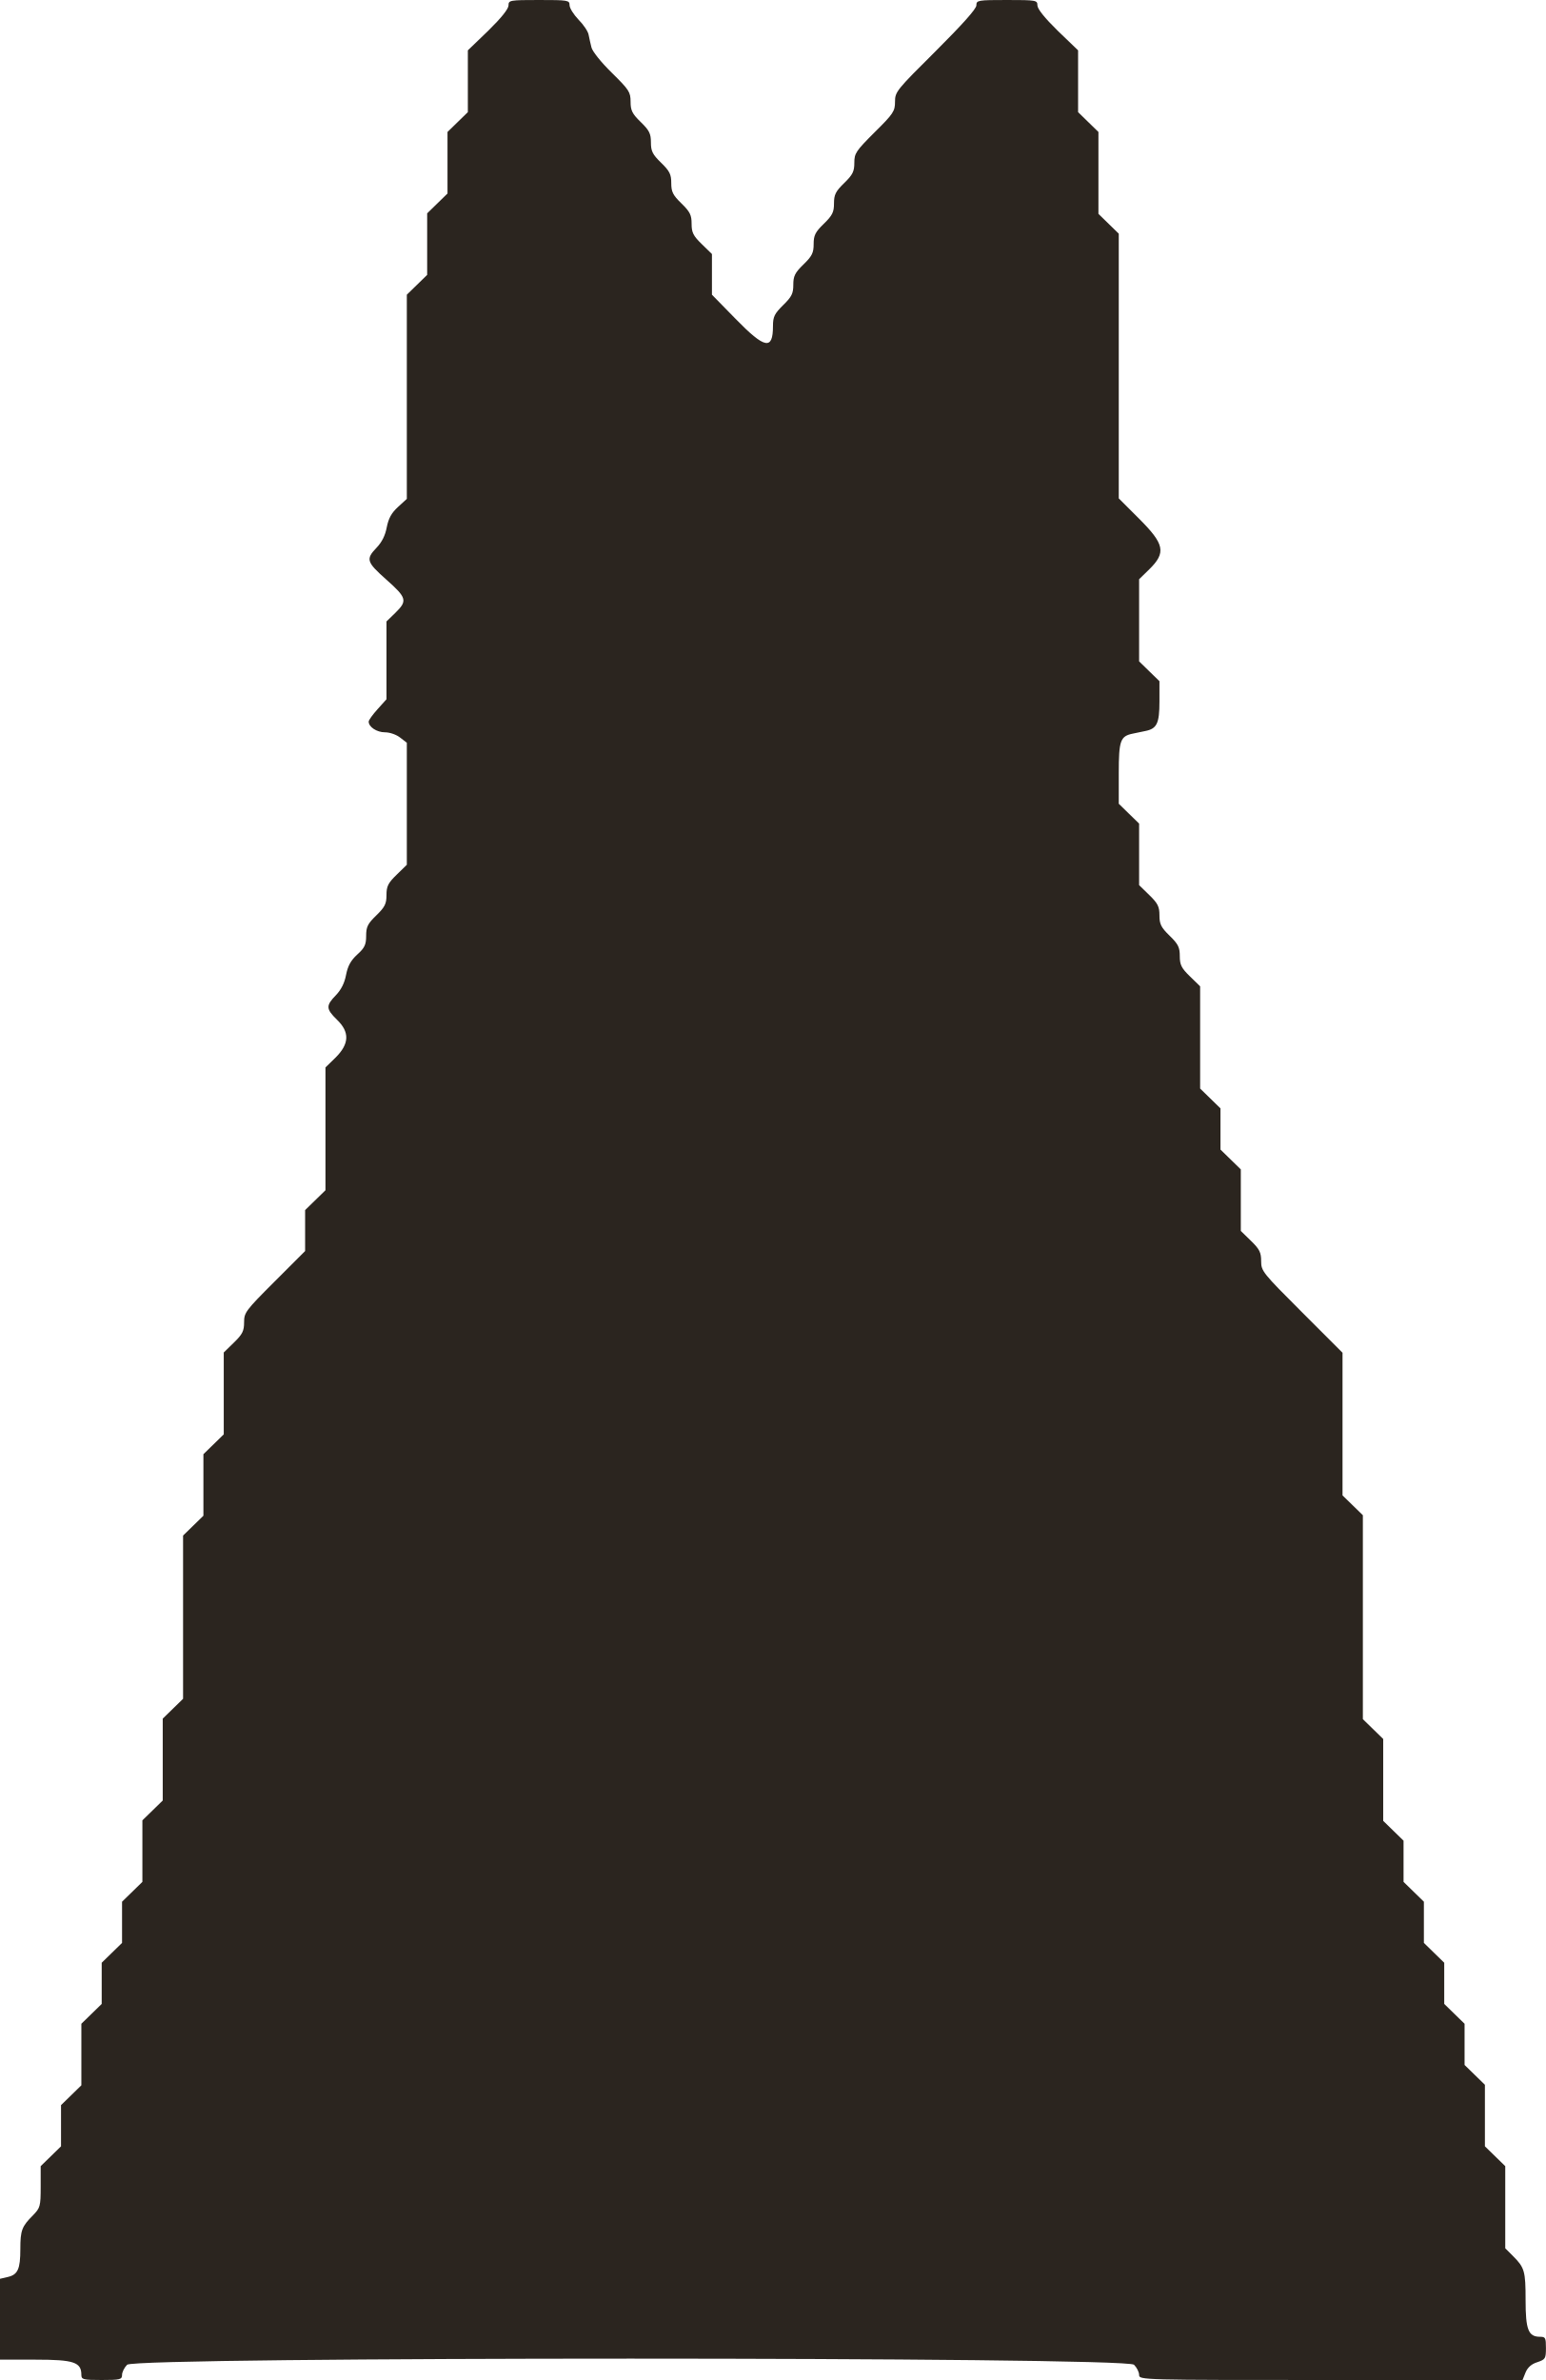
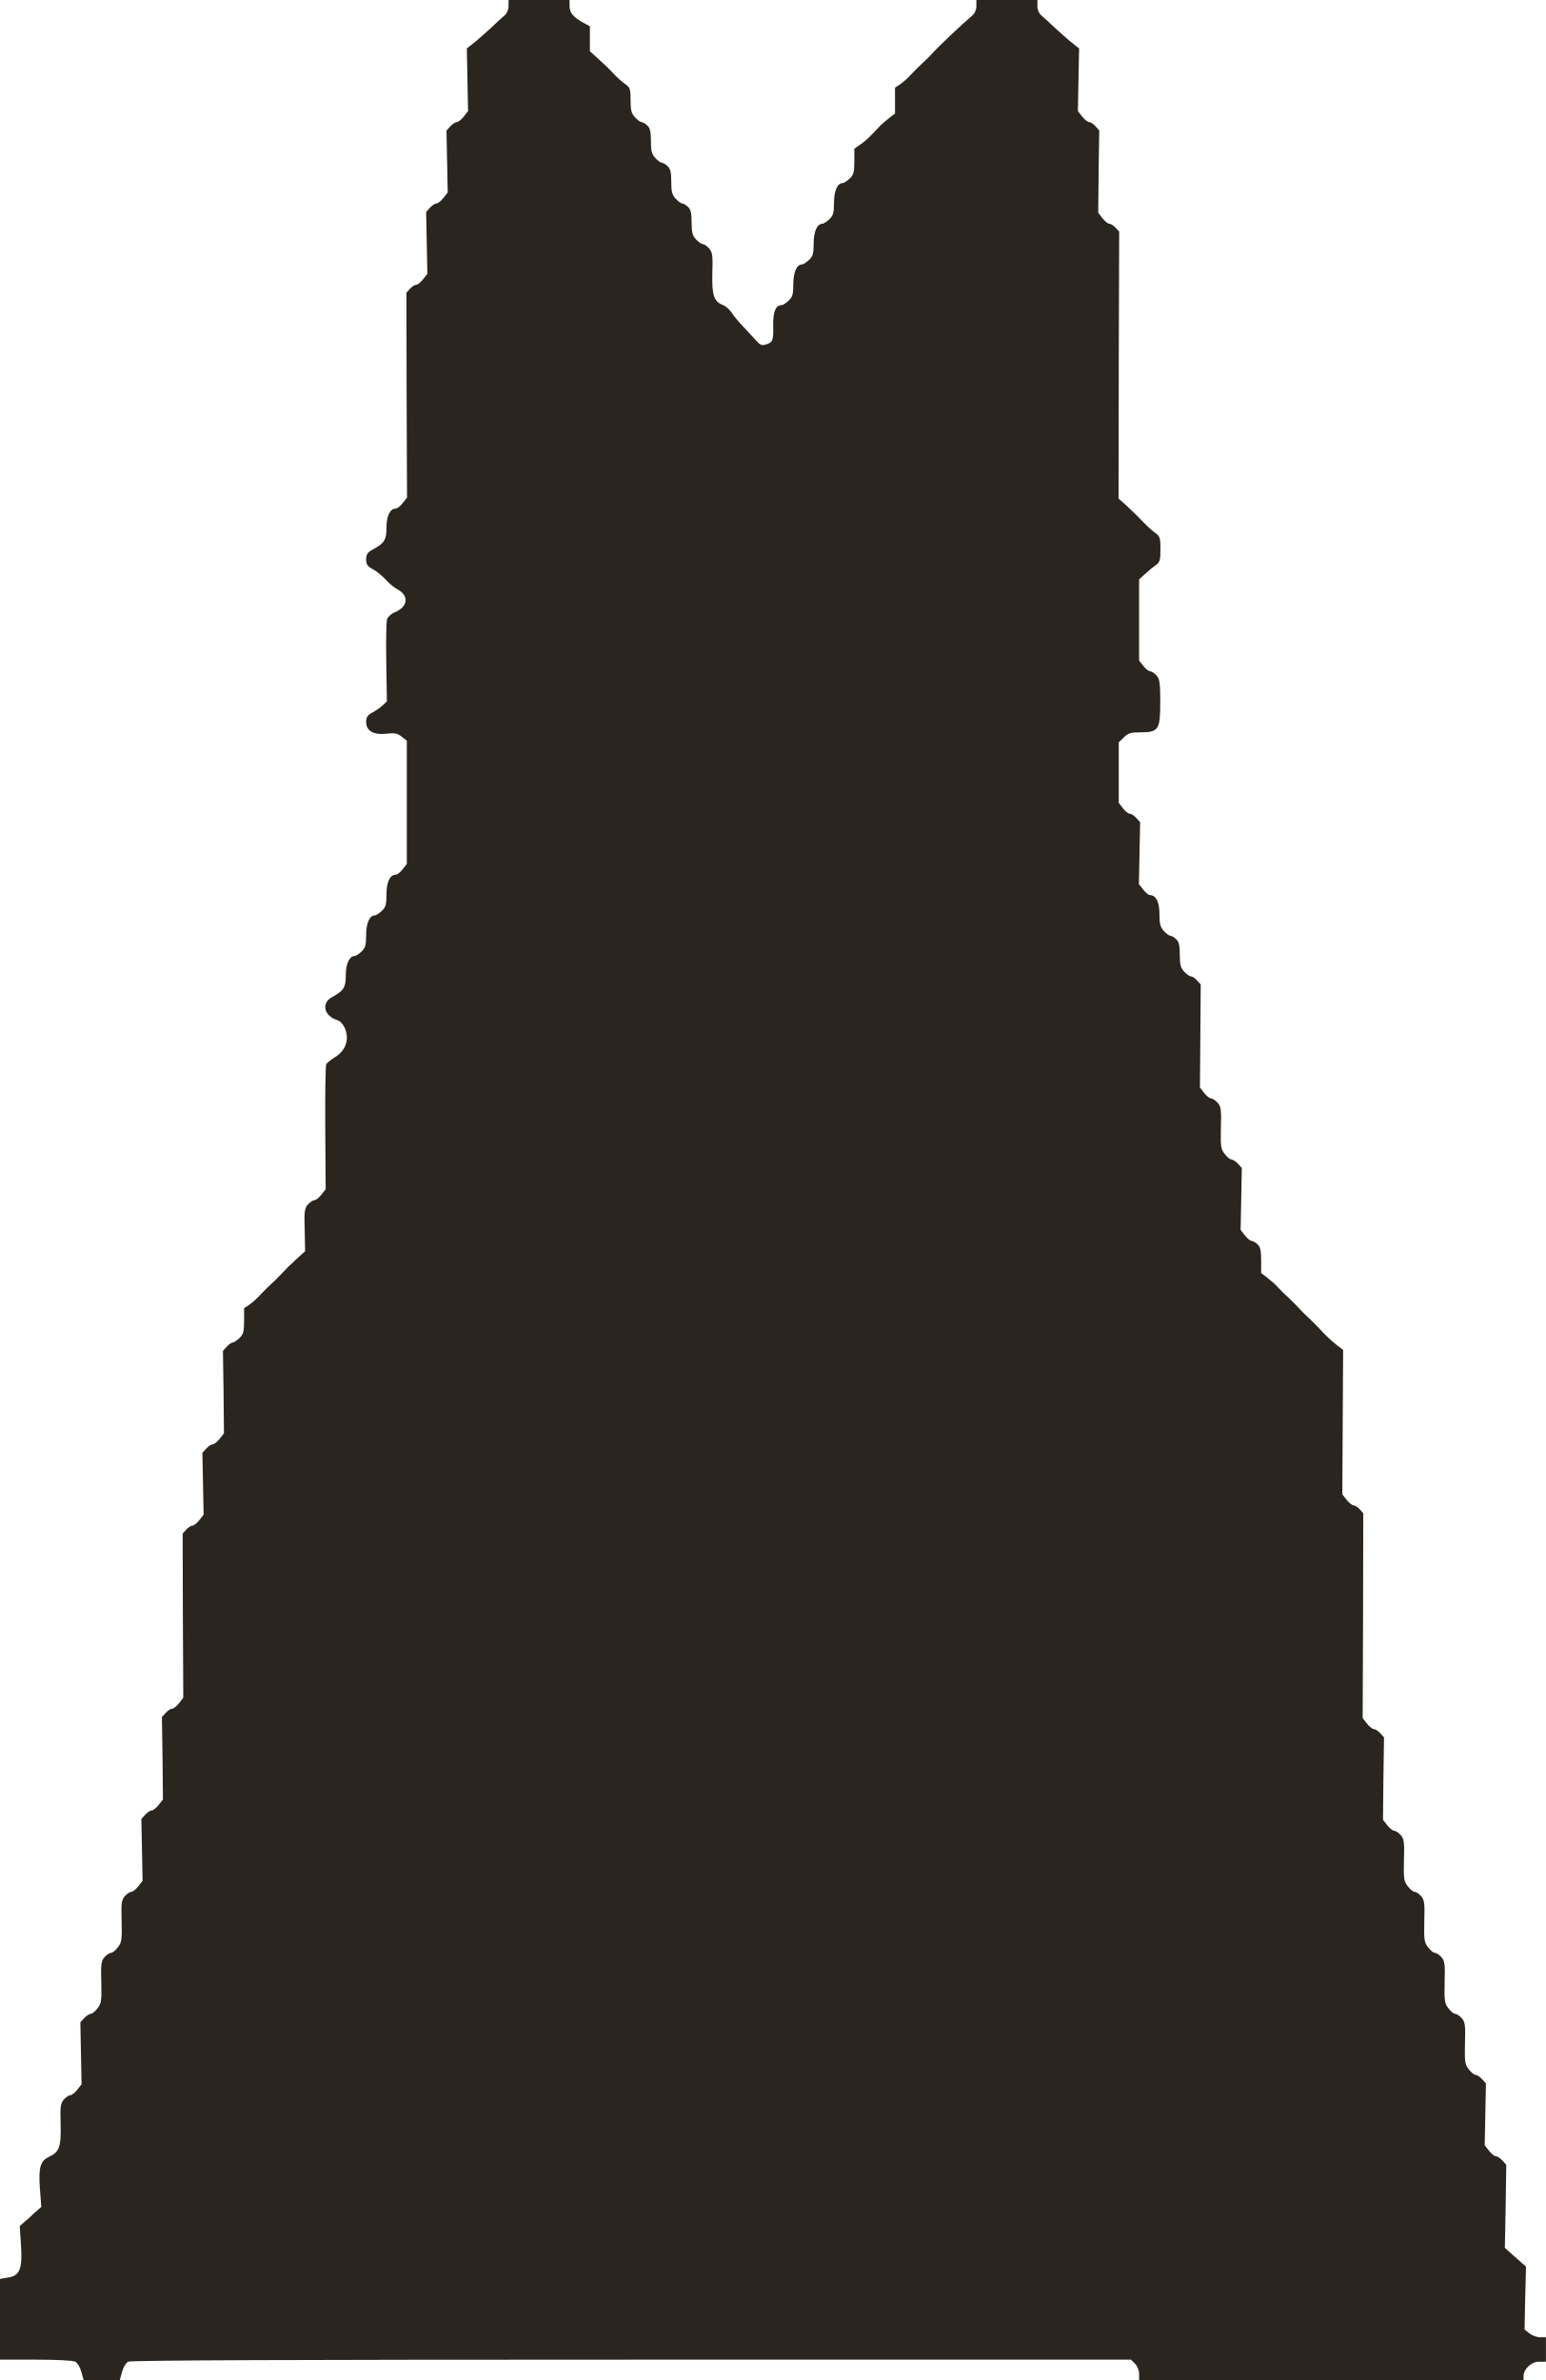
- <svg xmlns="http://www.w3.org/2000/svg" version="1.0" width="608" height="936" viewBox="0 0 608 936" preserveAspectRatio="xMidYMid meet">
-   <g transform="translate(0,936) scale(0.1,-0.1)" fill="#2B251F" stroke="none">
-     <path d="M2000 9339 c0 -14 -29 -50 -80 -100 l-80 -77 0 -122 0 -121 -40 -39 -40 -39 0 -121 0 -121 -40 -39 -40 -39 0 -121 0 -121 -40 -39 -40 -39 0 -402 0 -401 -35 -32 c-26 -24 -37 -45 -44 -80 -6 -32 -19 -58 -40 -80 -43 -45 -40 -56 39 -126 80 -71 83 -83 35 -130 l-35 -34 0 -153 0 -153 -35 -39 c-19 -21 -35 -43 -35 -49 0 -21 32 -42 64 -42 19 0 45 -9 60 -21 l26 -20 0 -240 0 -240 -40 -39 c-34 -33 -40 -46 -40 -80 0 -34 -6 -47 -40 -80 -34 -33 -40 -45 -40 -81 0 -34 -6 -47 -35 -73 -26 -24 -37 -45 -44 -80 -6 -32 -19 -58 -40 -80 -40 -41 -39 -54 4 -96 51 -49 49 -95 -5 -149 l-40 -39 0 -242 0 -241 -40 -39 -40 -39 0 -81 0 -80 -120 -120 c-114 -114 -120 -122 -120 -160 0 -34 -6 -47 -40 -80 l-40 -39 0 -161 0 -161 -40 -39 -40 -39 0 -121 0 -121 -40 -39 -40 -39 0 -321 0 -321 -40 -39 -40 -39 0 -161 0 -161 -40 -39 -40 -39 0 -121 0 -121 -40 -39 -40 -39 0 -81 0 -81 -40 -39 -40 -39 0 -81 0 -81 -40 -39 -40 -39 0 -121 0 -121 -40 -39 -40 -39 0 -81 0 -81 -40 -39 -40 -39 0 -81 c0 -77 -2 -83 -30 -112 -44 -44 -50 -59 -50 -133 0 -79 -10 -101 -50 -110 l-30 -7 0 -159 0 -159 140 0 c151 0 180 -10 180 -60 0 -18 7 -20 80 -20 73 0 80 2 80 20 0 11 9 29 20 40 32 32 3928 32 3960 0 11 -11 20 -29 20 -40 0 -20 7 -20 754 -20 l754 0 12 30 c8 19 23 33 46 40 32 11 34 14 34 56 0 40 -2 44 -23 44 -46 0 -57 27 -57 144 0 115 -4 128 -50 174 l-30 30 0 162 0 161 -40 39 -40 39 0 121 0 121 -40 39 -40 39 0 81 0 81 -40 39 -40 39 0 81 0 81 -40 39 -40 39 0 81 0 81 -40 39 -40 39 0 81 0 81 -40 39 -40 39 0 161 0 161 -40 39 -40 39 0 401 0 401 -40 39 -40 39 0 281 0 280 -160 160 c-154 154 -160 161 -160 200 0 34 -6 47 -40 80 l-40 39 0 121 0 121 -40 39 -40 39 0 81 0 81 -40 39 -40 39 0 201 0 201 -40 39 c-34 33 -40 46 -40 80 0 34 -6 47 -40 80 -34 33 -40 46 -40 80 0 34 -6 47 -40 80 l-40 39 0 121 0 121 -40 39 -40 39 0 120 c0 129 6 146 56 156 13 3 35 7 48 10 46 9 56 30 56 116 l0 80 -40 39 -40 39 0 161 0 162 40 39 c67 66 60 99 -40 199 l-80 80 0 520 0 521 -40 39 -40 39 0 161 0 161 -40 39 -40 39 0 121 0 122 -80 77 c-51 50 -80 86 -80 100 0 20 -4 21 -120 21 -115 0 -120 -1 -120 -21 0 -14 -55 -75 -160 -180 -154 -153 -160 -160 -160 -199 0 -37 -6 -47 -80 -120 -74 -74 -80 -83 -80 -120 0 -34 -6 -47 -40 -80 -34 -33 -40 -46 -40 -80 0 -34 -6 -47 -40 -80 -34 -33 -40 -46 -40 -80 0 -34 -6 -47 -40 -80 -34 -33 -40 -46 -40 -80 0 -34 -6 -47 -40 -80 -34 -34 -40 -45 -40 -83 0 -95 -32 -89 -147 29 l-93 95 0 80 0 80 -40 39 c-34 33 -40 46 -40 80 0 34 -6 47 -40 80 -34 33 -40 46 -40 80 0 34 -6 47 -40 80 -34 33 -40 46 -40 80 0 34 -6 47 -40 80 -34 33 -40 46 -40 80 0 38 -6 47 -74 114 -42 41 -77 85 -80 100 -4 14 -8 36 -11 49 -2 13 -20 40 -40 60 -19 20 -35 45 -35 57 0 19 -6 20 -120 20 -116 0 -120 -1 -120 -21z" />
+ <svg xmlns="http://www.w3.org/2000/svg" version="1.0" width="760" height="1170" viewBox="0 0 760 1170" preserveAspectRatio="xMidYMid meet">
+   <g transform="translate(0,1170) scale(0.1,-0.1)" fill="#2B251F" stroke="none">
+     <path d="M2500 11670 c0 -18 -8 -37 -21 -47 -11 -10 -45 -40 -74 -68 -30 -27 -67 -60 -82 -71 l-28 -22 3 -154 3 -154 -21 -27 c-12 -15 -27 -27 -34 -27 -7 0 -21 -9 -32 -21 l-19 -21 3 -152 3 -152 -21 -27 c-12 -15 -27 -27 -34 -27 -7 0 -21 -9 -32 -21 l-19 -21 3 -152 3 -152 -21 -27 c-12 -15 -27 -27 -34 -27 -7 0 -21 -9 -30 -19 l-18 -20 1 -503 2 -504 -21 -27 c-12 -15 -27 -27 -34 -27 -28 0 -46 -36 -46 -93 0 -62 -10 -77 -68 -109 -25 -13 -32 -24 -32 -48 0 -25 7 -34 32 -48 18 -9 46 -32 63 -50 16 -19 42 -40 57 -48 60 -31 55 -86 -11 -114 -17 -6 -34 -22 -38 -34 -4 -11 -6 -107 -4 -212 l3 -192 -19 -18 c-11 -11 -34 -27 -51 -36 -25 -13 -32 -24 -32 -47 0 -44 36 -65 100 -58 39 5 54 2 74 -14 l26 -20 0 -303 0 -303 -21 -27 c-11 -14 -26 -26 -33 -26 -29 0 -46 -36 -46 -97 0 -49 -4 -63 -23 -81 -13 -12 -28 -22 -34 -22 -26 0 -43 -38 -43 -97 0 -49 -4 -63 -23 -81 -13 -12 -28 -22 -34 -22 -25 0 -43 -38 -43 -93 0 -62 -10 -77 -68 -109 -54 -29 -39 -93 26 -113 14 -4 30 -21 38 -41 22 -53 4 -107 -46 -139 -21 -13 -42 -30 -46 -36 -4 -7 -6 -148 -5 -313 l2 -302 -21 -27 c-12 -15 -27 -27 -34 -27 -7 0 -21 -9 -32 -21 -17 -18 -19 -35 -16 -126 l2 -104 -31 -28 c-49 -45 -58 -54 -88 -86 -15 -16 -39 -40 -52 -51 -13 -12 -36 -35 -50 -50 -14 -16 -38 -37 -52 -47 l-27 -18 0 -63 c0 -52 -4 -66 -23 -84 -13 -12 -28 -22 -34 -22 -5 0 -18 -9 -28 -20 l-19 -21 3 -202 2 -203 -21 -27 c-12 -15 -27 -27 -34 -27 -7 0 -21 -9 -32 -21 l-19 -21 3 -152 3 -152 -21 -27 c-12 -15 -27 -27 -34 -27 -7 0 -21 -9 -31 -20 l-17 -19 1 -404 2 -403 -21 -27 c-12 -15 -27 -27 -34 -27 -7 0 -21 -9 -31 -20 l-19 -21 3 -202 2 -203 -21 -27 c-12 -15 -27 -27 -34 -27 -7 0 -21 -9 -32 -21 l-19 -21 3 -152 3 -152 -21 -27 c-12 -15 -27 -27 -34 -27 -7 0 -21 -9 -32 -21 -16 -18 -19 -35 -16 -124 2 -91 0 -105 -19 -128 -11 -15 -26 -27 -33 -27 -7 0 -21 -9 -32 -21 -16 -18 -19 -35 -16 -124 2 -91 0 -105 -19 -128 -11 -15 -26 -27 -33 -27 -7 0 -21 -9 -32 -21 l-19 -21 3 -152 3 -152 -21 -27 c-12 -15 -27 -27 -34 -27 -7 0 -21 -9 -32 -21 -16 -18 -19 -35 -16 -122 3 -110 -6 -135 -55 -159 -45 -21 -54 -51 -47 -155 l7 -92 -33 -29 c-18 -17 -41 -38 -52 -47 l-21 -18 6 -90 c8 -120 -5 -154 -62 -163 l-41 -7 0 -198 0 -199 176 0 c100 0 184 -4 194 -10 11 -6 24 -28 30 -50 l11 -40 89 0 89 0 11 40 c6 22 19 44 30 50 12 7 829 10 2474 10 l2456 0 20 -20 c11 -11 20 -33 20 -50 l0 -30 945 0 945 0 0 19 c0 35 38 71 76 71 l34 0 0 60 0 60 -29 0 c-16 0 -39 9 -52 19 l-24 19 3 155 4 155 -20 17 c-11 10 -34 30 -52 46 l-32 29 4 204 3 204 -19 21 c-11 12 -25 21 -32 21 -7 0 -22 12 -34 27 l-21 27 3 152 3 152 -19 21 c-11 12 -25 21 -32 21 -7 0 -22 12 -33 27 -19 23 -21 37 -19 128 3 89 0 106 -16 124 -11 12 -25 21 -32 21 -7 0 -22 12 -33 27 -19 23 -21 37 -19 128 3 89 0 106 -16 124 -11 12 -25 21 -32 21 -7 0 -22 12 -33 27 -19 23 -21 37 -19 128 3 89 0 106 -16 124 -11 12 -25 21 -32 21 -7 0 -22 12 -33 27 -19 23 -21 37 -19 128 3 89 0 106 -16 124 -11 12 -25 21 -32 21 -7 0 -22 12 -34 27 l-21 27 2 203 3 202 -19 21 c-10 11 -24 20 -31 20 -7 0 -22 12 -34 27 l-21 27 2 504 1 503 -18 20 c-9 10 -23 19 -30 19 -7 0 -22 12 -34 27 l-21 27 2 355 2 355 -29 22 c-33 26 -59 51 -90 85 -12 13 -35 36 -50 50 -16 14 -39 37 -50 50 -12 13 -35 36 -50 50 -16 14 -39 37 -51 50 -11 13 -35 34 -52 47 l-31 24 0 62 c0 48 -4 67 -18 79 -10 10 -24 17 -30 17 -6 0 -20 12 -32 27 l-21 27 3 152 3 152 -19 21 c-11 12 -25 21 -32 21 -7 0 -22 12 -33 27 -19 23 -21 37 -19 128 3 89 0 106 -16 124 -11 12 -25 21 -32 21 -7 0 -22 12 -34 27 l-21 27 2 253 2 253 -18 20 c-10 11 -23 20 -30 20 -6 0 -21 10 -33 23 -18 19 -22 35 -22 84 0 45 -4 64 -18 76 -10 10 -23 17 -29 17 -5 0 -19 10 -31 23 -18 19 -22 35 -22 84 0 59 -17 93 -48 93 -6 0 -20 12 -32 27 l-21 27 3 152 3 152 -19 21 c-11 12 -25 21 -32 21 -7 0 -22 12 -33 26 l-21 27 0 149 0 149 25 24 c20 21 34 25 83 25 88 0 96 13 96 150 0 92 -3 113 -19 130 -10 11 -24 20 -31 20 -7 0 -22 12 -33 26 l-21 27 0 199 0 200 29 26 c16 15 39 34 52 43 21 15 24 25 24 79 0 55 -3 64 -24 79 -13 9 -39 32 -57 51 -37 38 -47 48 -93 91 l-32 28 1 656 2 657 -18 19 c-9 10 -23 19 -30 19 -7 0 -22 12 -34 27 l-21 27 2 203 3 202 -19 21 c-10 11 -24 20 -31 20 -7 0 -22 12 -34 27 l-21 27 3 154 3 154 -28 22 c-15 11 -52 44 -82 71 -29 28 -63 58 -74 68 -13 10 -21 29 -21 47 l0 30 -150 0 -150 0 0 -30 c0 -18 -8 -37 -21 -47 -57 -49 -162 -148 -200 -190 -14 -15 -37 -38 -50 -49 -13 -12 -36 -35 -50 -50 -14 -16 -38 -37 -52 -47 l-27 -18 0 -64 0 -63 -31 -24 c-17 -13 -41 -34 -52 -47 -39 -42 -64 -66 -91 -84 l-26 -18 0 -63 c0 -52 -4 -66 -23 -84 -13 -12 -28 -22 -34 -22 -26 0 -43 -38 -43 -97 0 -49 -4 -63 -23 -81 -13 -12 -28 -22 -34 -22 -26 0 -43 -38 -43 -97 0 -49 -4 -63 -23 -81 -13 -12 -28 -22 -34 -22 -26 0 -43 -38 -43 -97 0 -49 -4 -63 -23 -81 -13 -12 -28 -22 -34 -22 -30 0 -43 -32 -42 -102 2 -73 -2 -82 -38 -92 -17 -6 -28 -1 -45 19 -13 14 -41 45 -63 68 -22 23 -49 55 -58 70 -10 15 -29 32 -42 37 -45 17 -56 48 -53 157 3 87 0 104 -16 122 -11 12 -24 21 -31 21 -6 0 -21 10 -33 23 -18 19 -22 35 -22 84 0 45 -4 64 -18 76 -10 10 -23 17 -29 17 -5 0 -19 10 -31 23 -18 19 -22 35 -22 84 0 45 -4 64 -18 76 -10 10 -23 17 -29 17 -5 0 -19 10 -31 23 -18 19 -22 35 -22 84 0 45 -4 64 -18 76 -10 10 -23 17 -29 17 -5 0 -19 10 -31 23 -18 19 -22 35 -22 85 0 55 -3 63 -27 79 -14 10 -39 32 -54 48 -30 32 -39 41 -88 85 l-31 28 0 62 0 61 -32 17 c-49 27 -68 49 -68 82 l0 30 -150 0 -150 0 0 -30z" />
  </g>
</svg>
